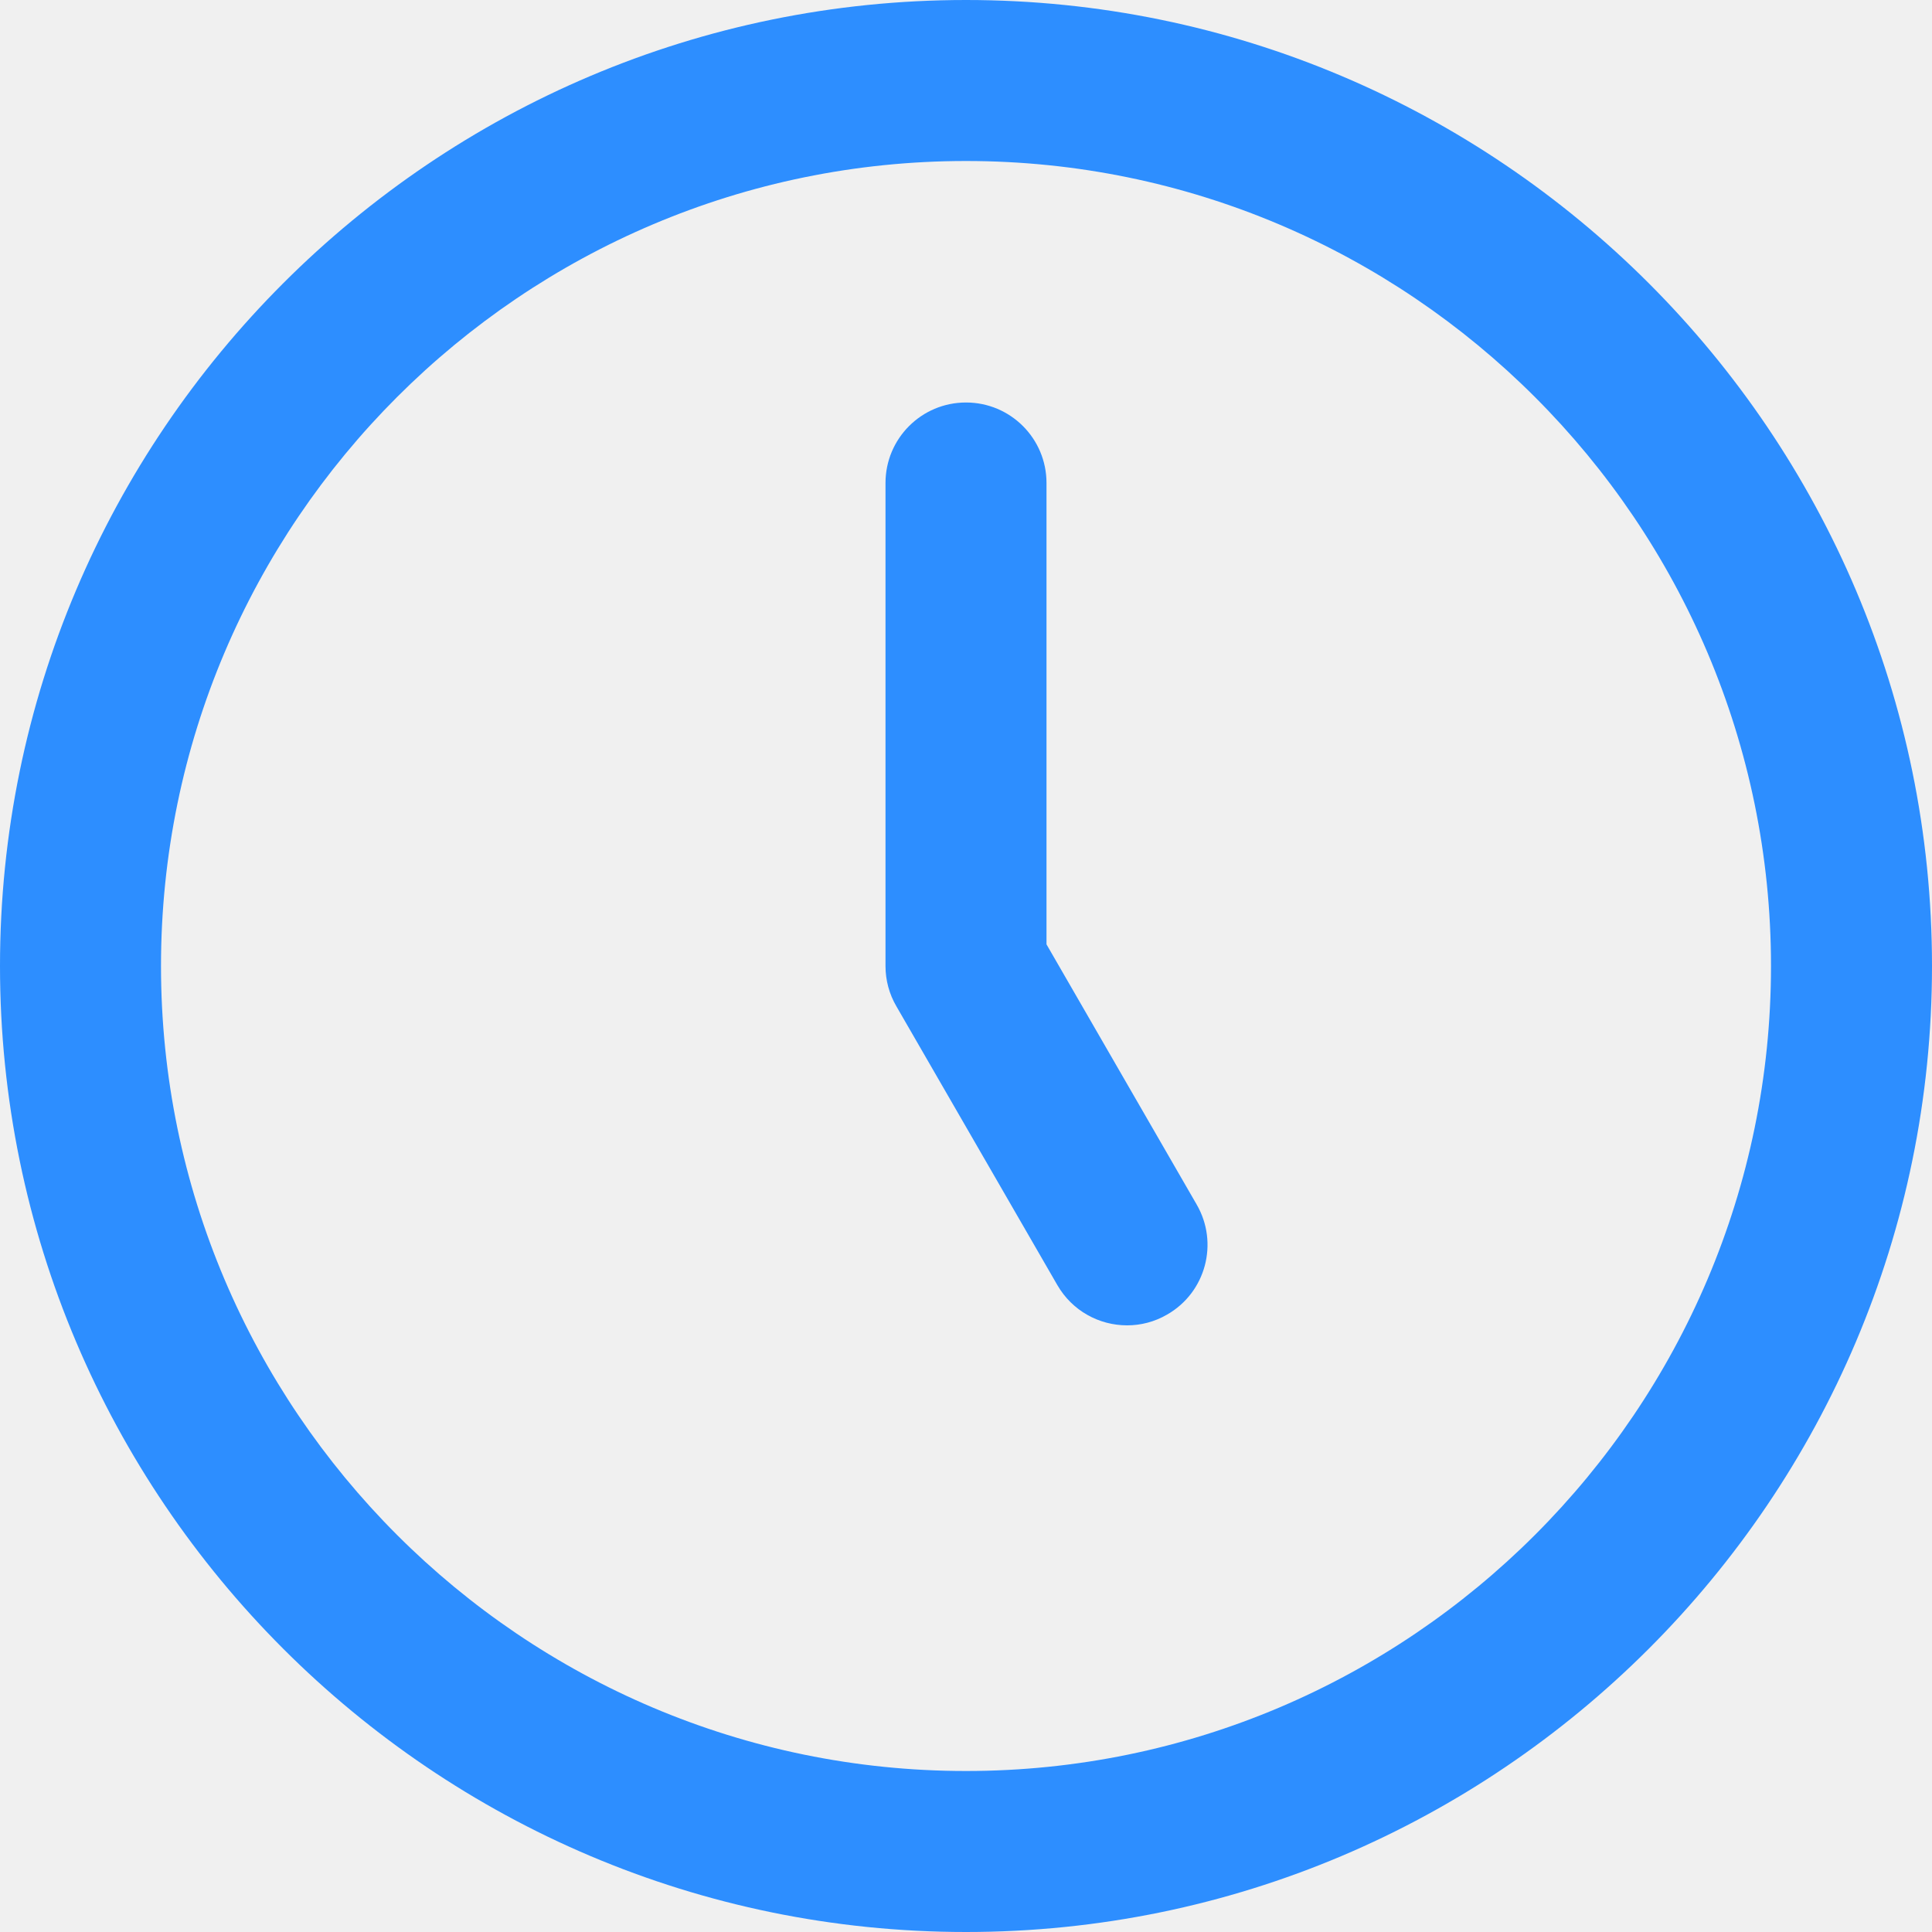
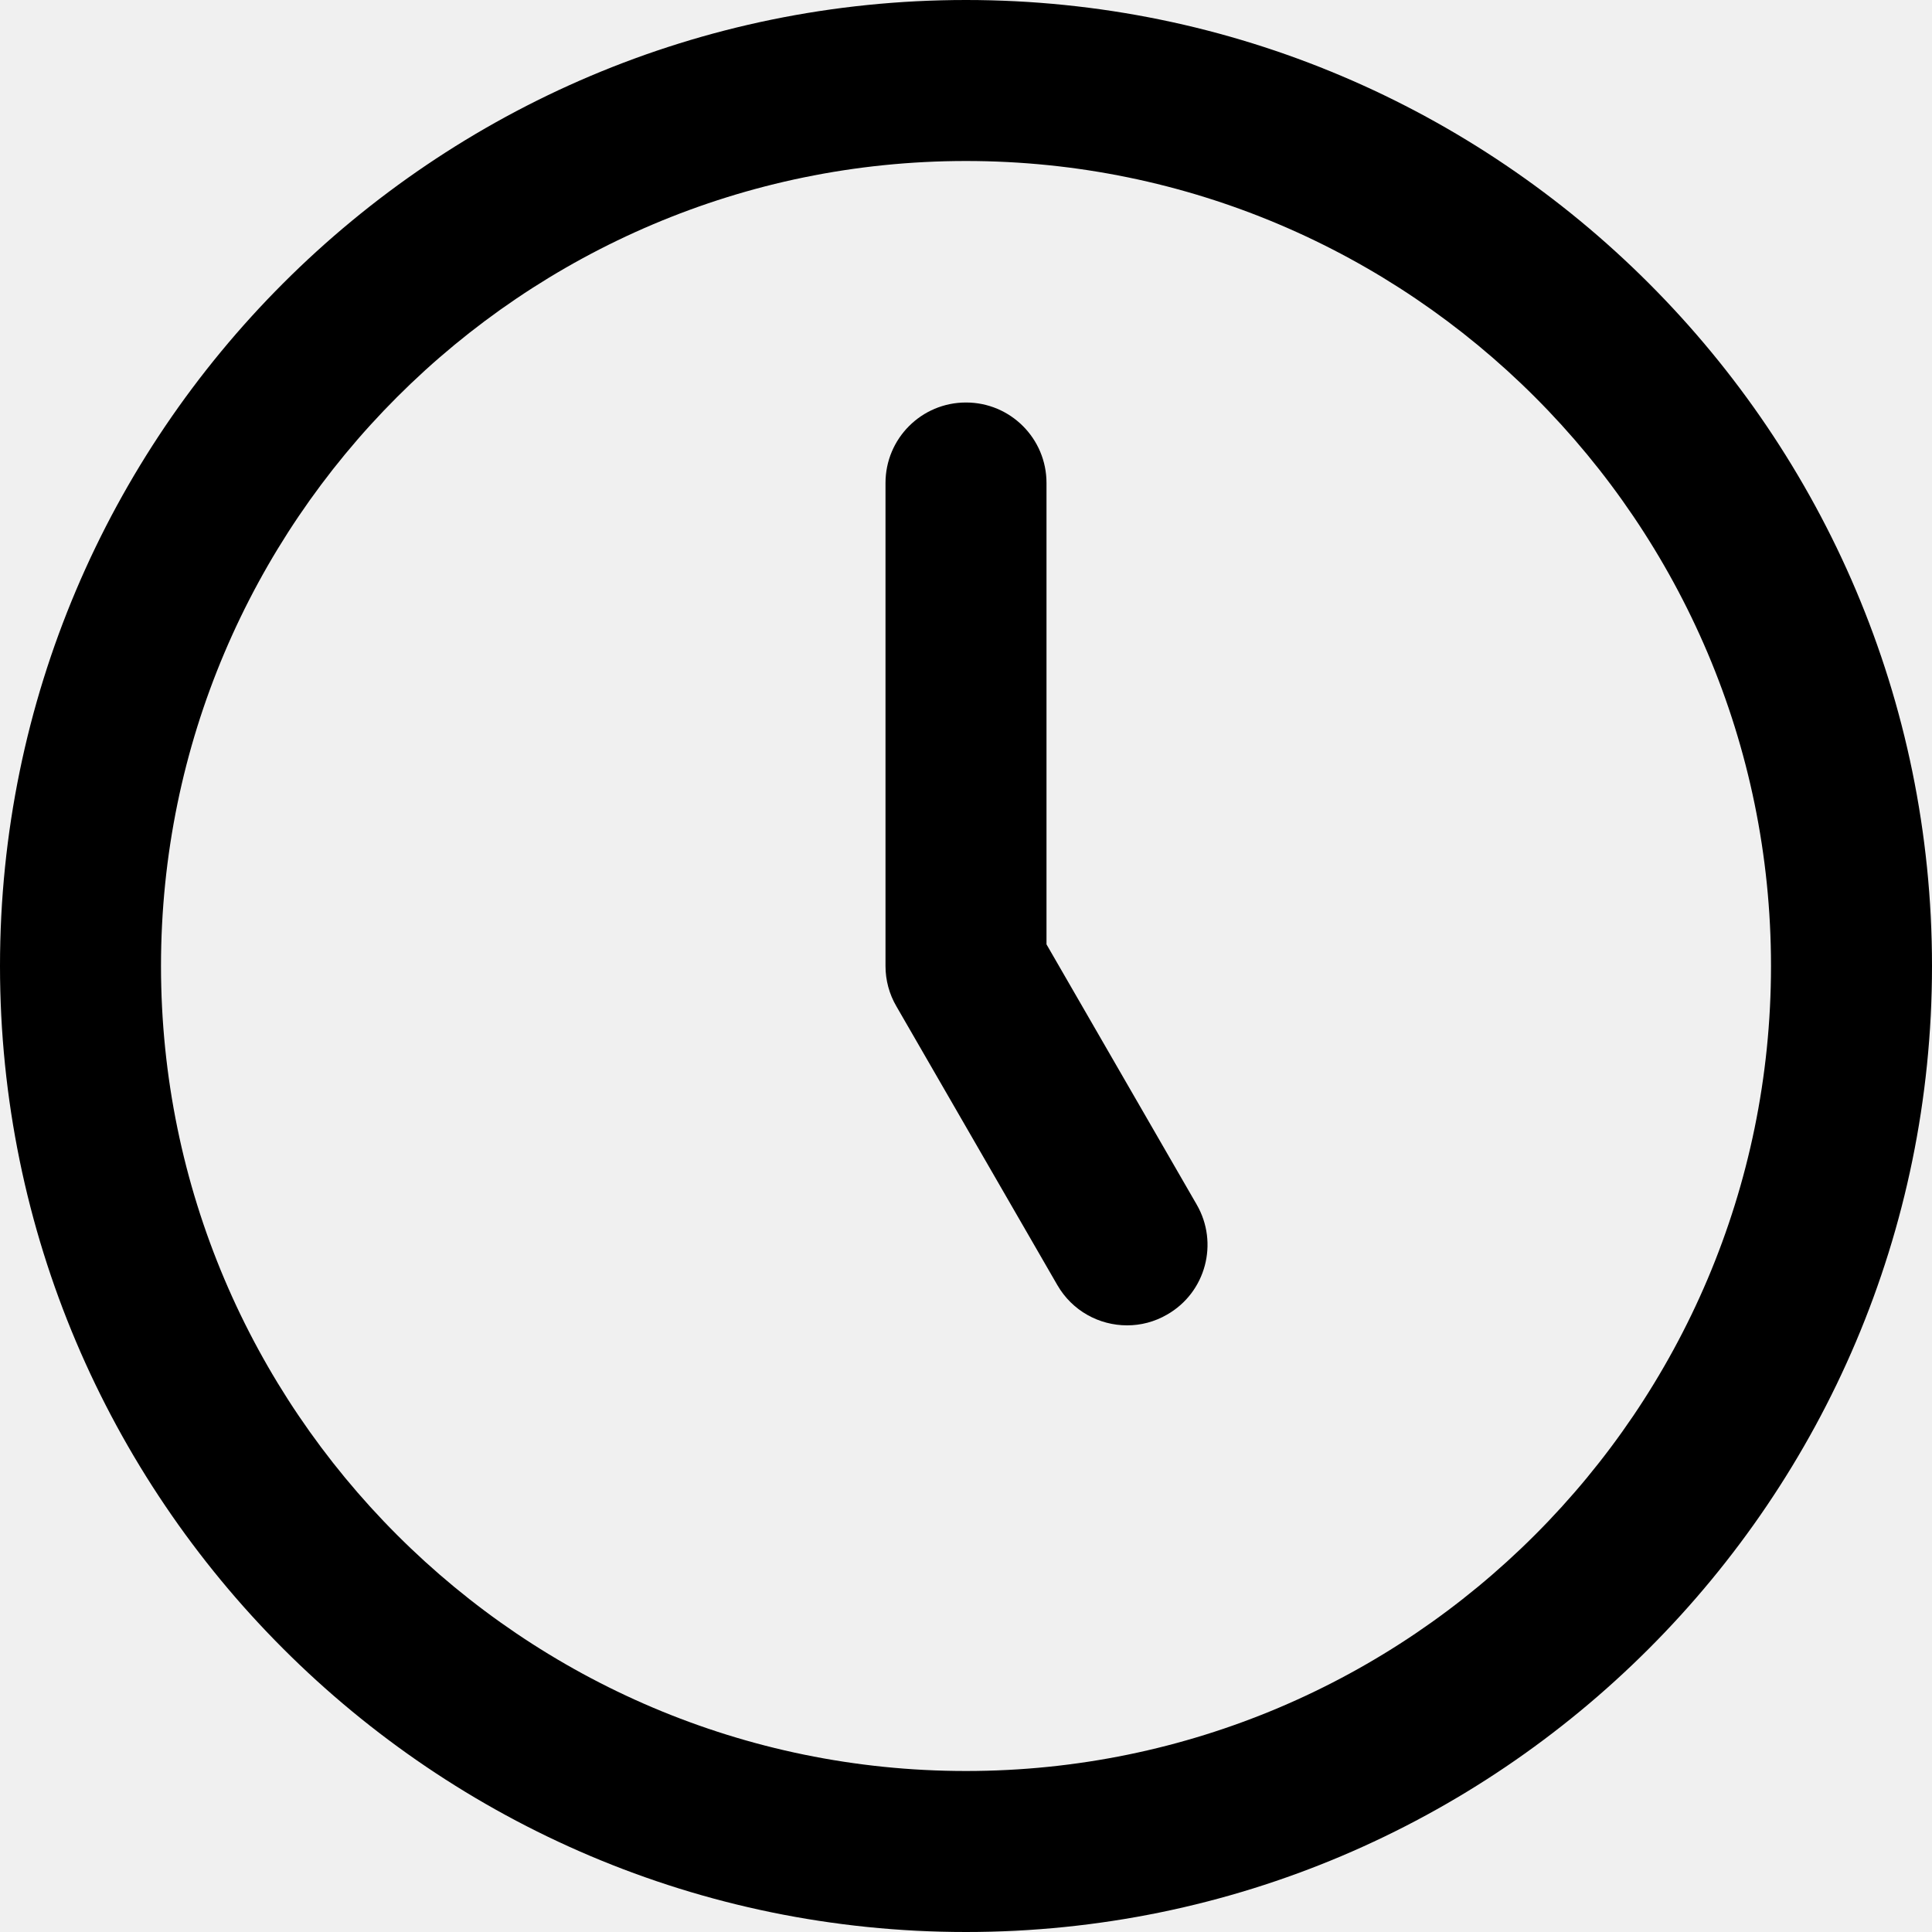
- <svg xmlns="http://www.w3.org/2000/svg" width="15" height="15" viewBox="0 0 15 15" fill="none">
+ <svg xmlns="http://www.w3.org/2000/svg" width="15" height="15" viewBox="0 0 15 15">
  <g clip-path="url(#clip0_69_43)">
-     <path d="M7.5 15C3.364 15 0 11.636 0 7.5C0 3.364 3.364 0 7.5 0C11.636 0 15 3.364 15 7.5C15 11.636 11.636 15 7.5 15ZM7.5 1.25C4.054 1.25 1.25 4.054 1.25 7.5C1.25 10.946 4.054 13.75 7.5 13.75C10.946 13.75 13.75 10.946 13.75 7.5C13.75 4.054 10.946 1.25 7.5 1.25ZM9.062 10.206C9.362 10.034 9.464 9.651 9.291 9.352L8.125 7.332V3.75C8.125 3.405 7.846 3.125 7.5 3.125C7.154 3.125 6.875 3.405 6.875 3.75V7.5C6.875 7.61 6.904 7.718 6.959 7.812L8.209 9.977C8.325 10.178 8.534 10.29 8.751 10.29C8.857 10.29 8.964 10.263 9.062 10.206Z" fill="#2D8EFF" />
+     <path d="M7.5 15C3.364 15 0 11.636 0 7.5C0 3.364 3.364 0 7.5 0C11.636 0 15 3.364 15 7.5C15 11.636 11.636 15 7.5 15ZM7.5 1.25C4.054 1.25 1.25 4.054 1.25 7.5C1.25 10.946 4.054 13.75 7.5 13.75C10.946 13.75 13.75 10.946 13.75 7.5C13.75 4.054 10.946 1.25 7.5 1.25ZM9.062 10.206C9.362 10.034 9.464 9.651 9.291 9.352L8.125 7.332V3.75C8.125 3.405 7.846 3.125 7.5 3.125C7.154 3.125 6.875 3.405 6.875 3.75V7.5C6.875 7.61 6.904 7.718 6.959 7.812L8.209 9.977C8.325 10.178 8.534 10.29 8.751 10.29C8.857 10.29 8.964 10.263 9.062 10.206Z" />
  </g>
  <defs>
    <clipPath id="clip0_69_43">
      <rect width="15" height="15" fill="white" />
    </clipPath>
  </defs>
</svg>
